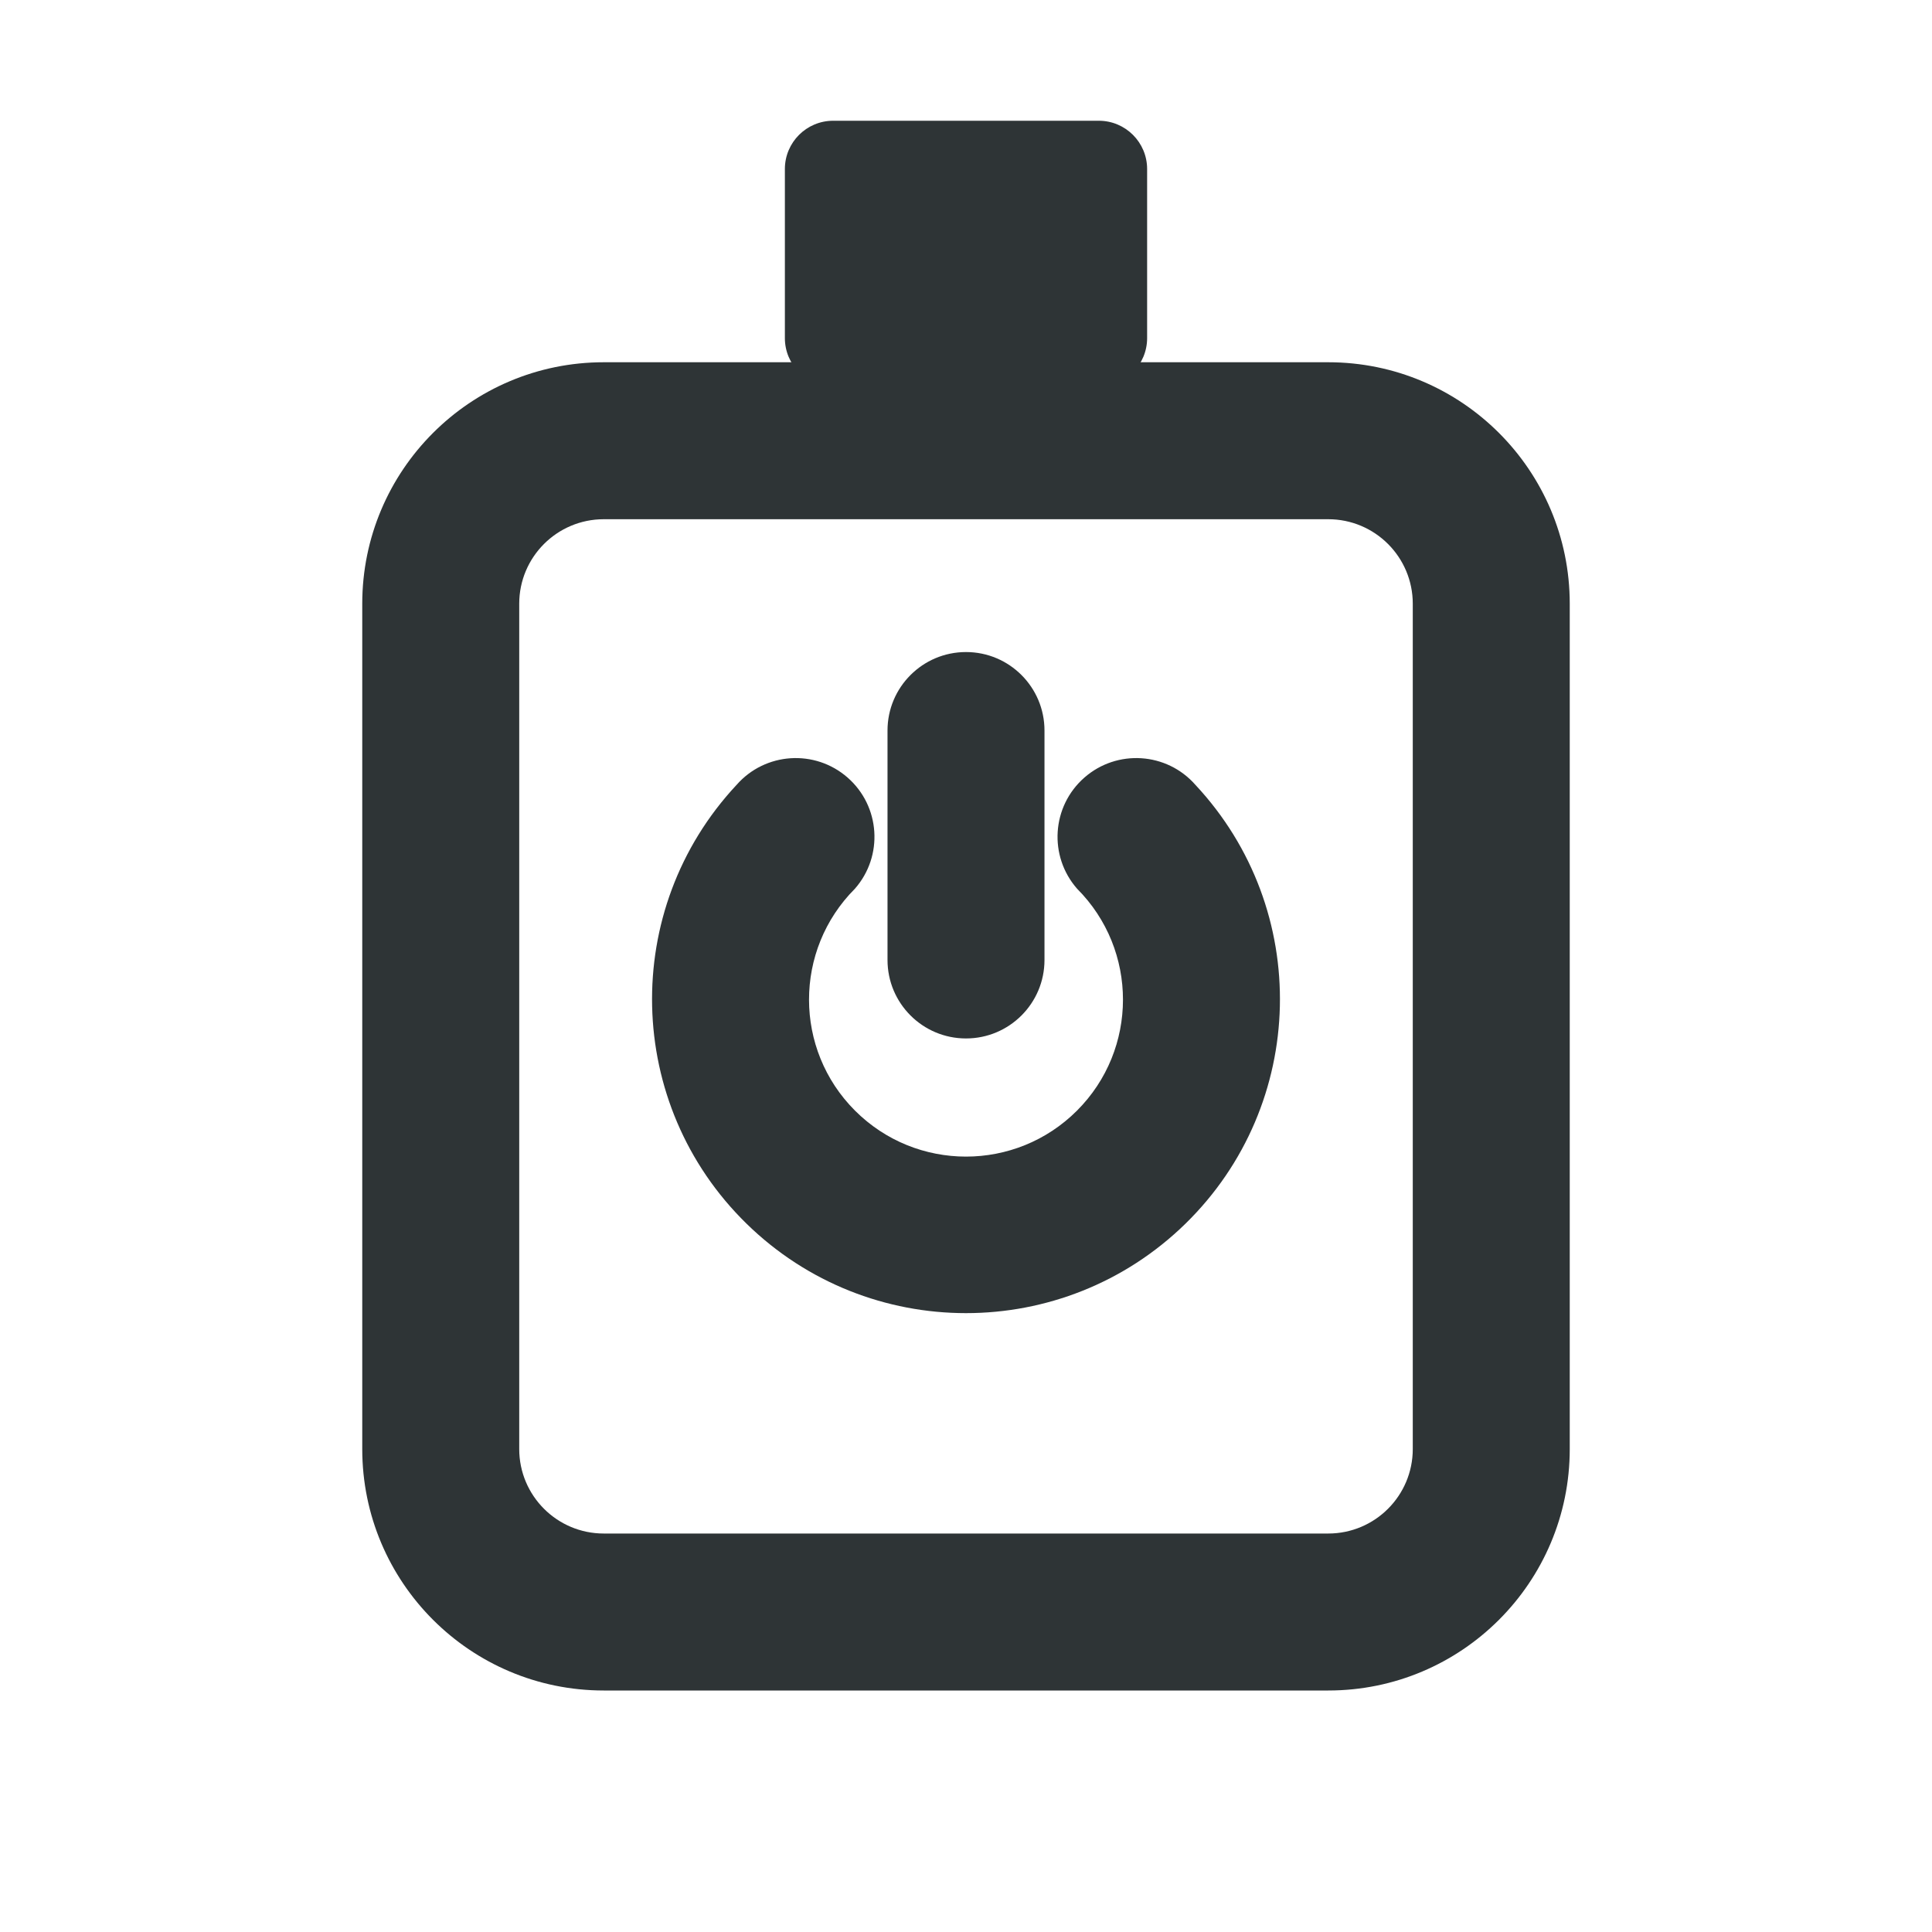
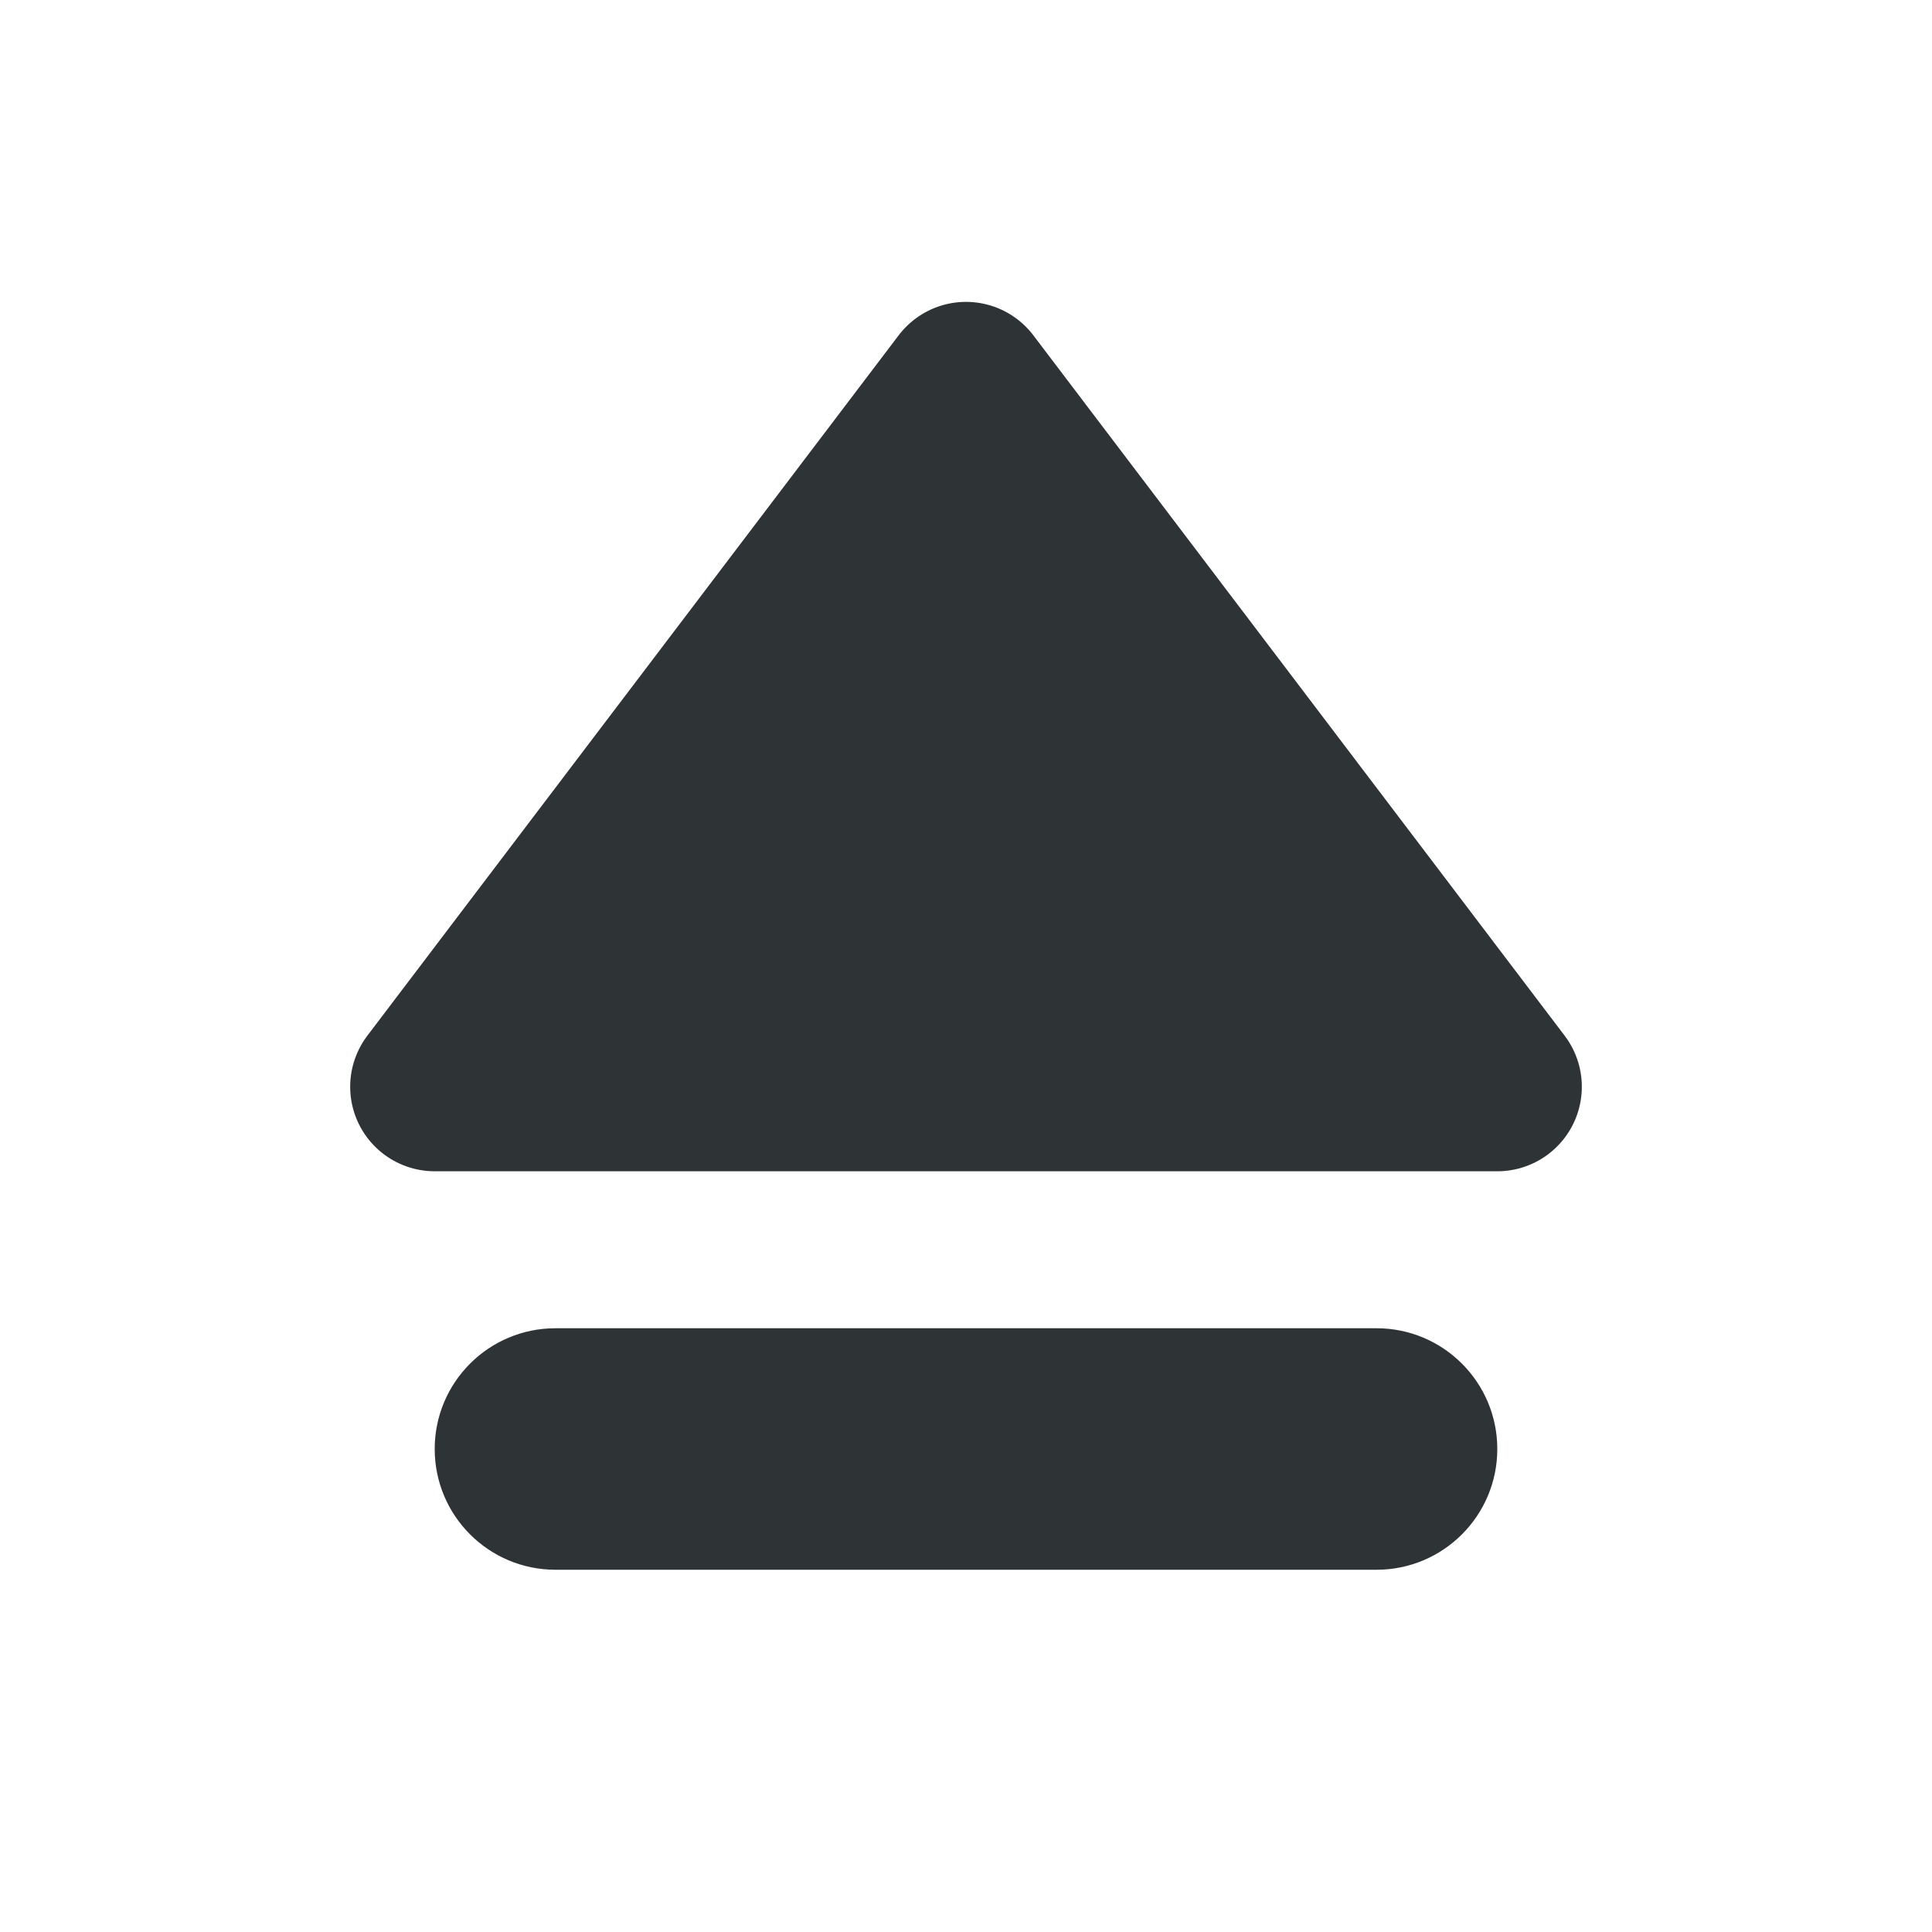
<svg xmlns="http://www.w3.org/2000/svg" width="16" height="16" viewBox="0 0 16 16">
-   <g fill="#2e3436">
-     <rect x="6.5" y="1" width="3" height="2.2" rx="0.4" />
-     <path d="M5 3h6a2 2 0 0 1 2 2v7a2 2 0 0 1-2 2H5a2 2 0 0 1-2-2V5a2 2 0 0 1 2-2zm0 1.3A0.7.7 0 0 0 4.3 5v7a.7.7 0 0 0 .7.7h6a.7.7 0 0 0 .7-.7V5a.7.7 0 0 0-.7-.7z" />
-     <rect x="7.35" y="5.4" width="1.3" height="3.2" rx="0.65" />
-     <path d="M6.1 6.5a2.6 2.6 0 1 0 3.8 0 .65.65 0 0 0-.98.86 1.3 1.3 0 1 1-1.84 0 .65.65 0 0 0-.98-.86z" />
+   <g fill="#2e3436" stroke="#2e3436" stroke-linejoin="round">
+     <path d="M8 3.2 L12.4 9 H3.6 Z" stroke-width="1.4" />
+     <rect x="3.6" y="11" width="8.8" height="2" rx="1" stroke="none" />
  </g>
</svg>
